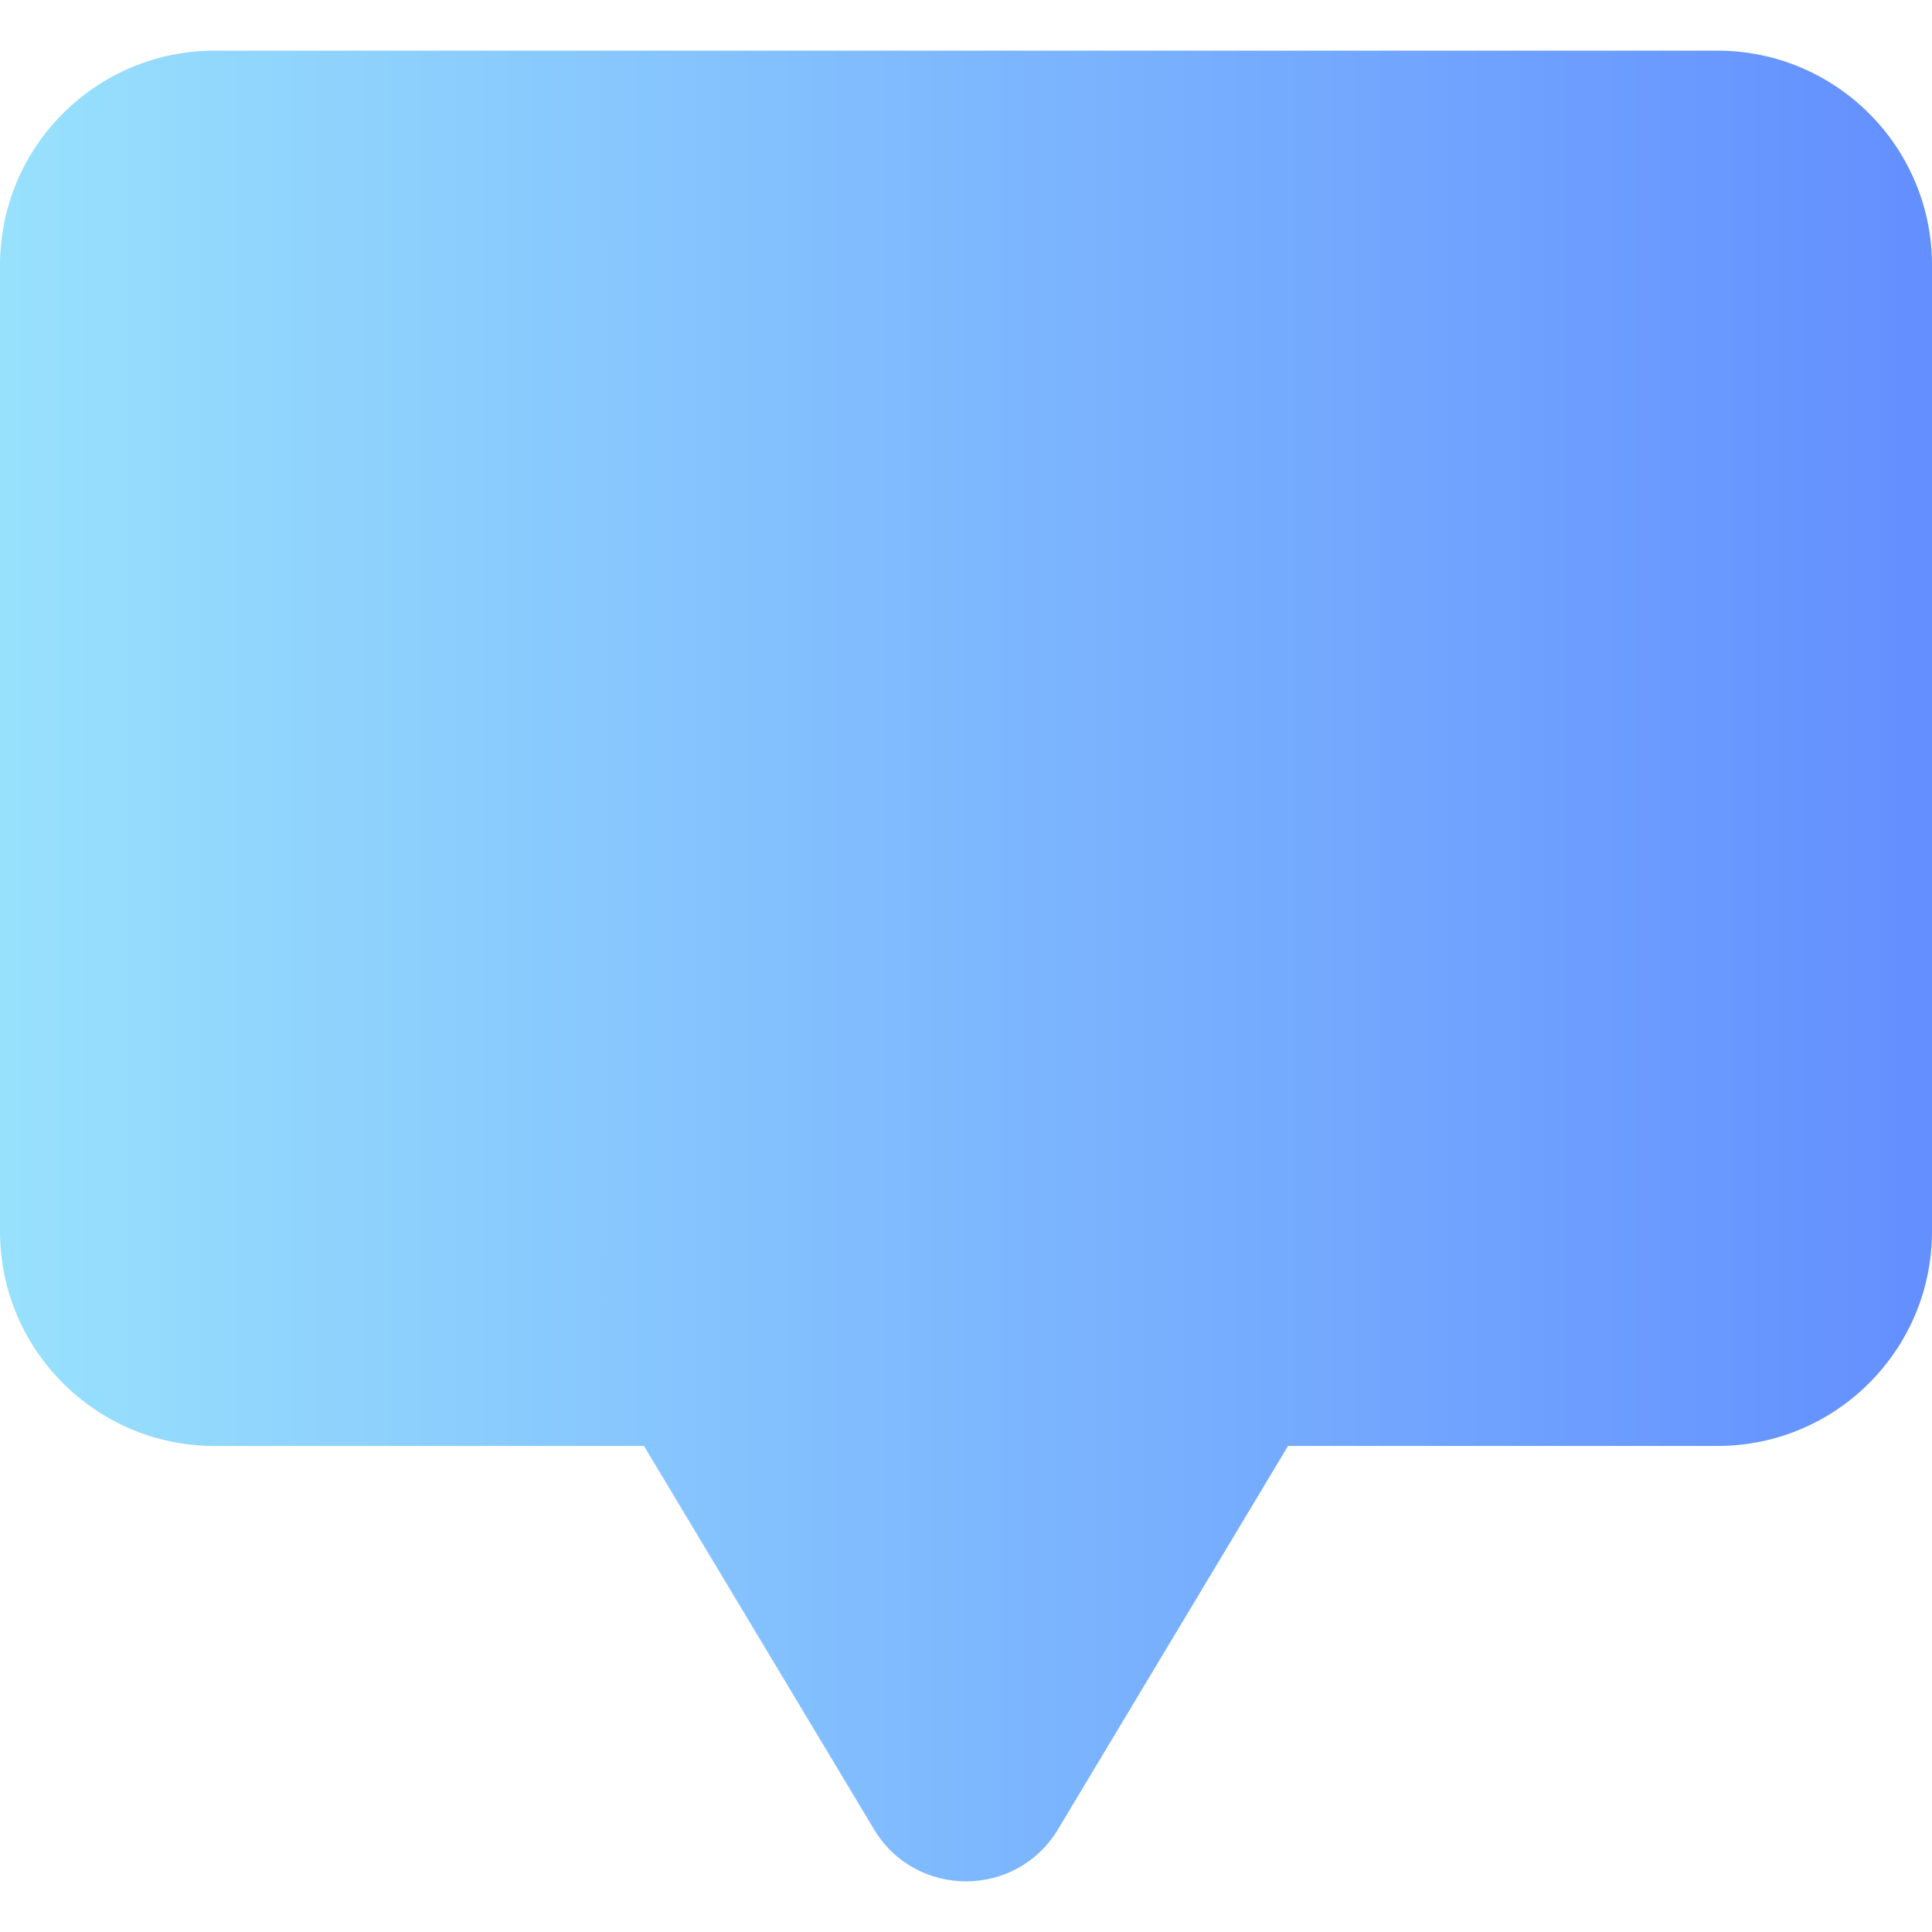
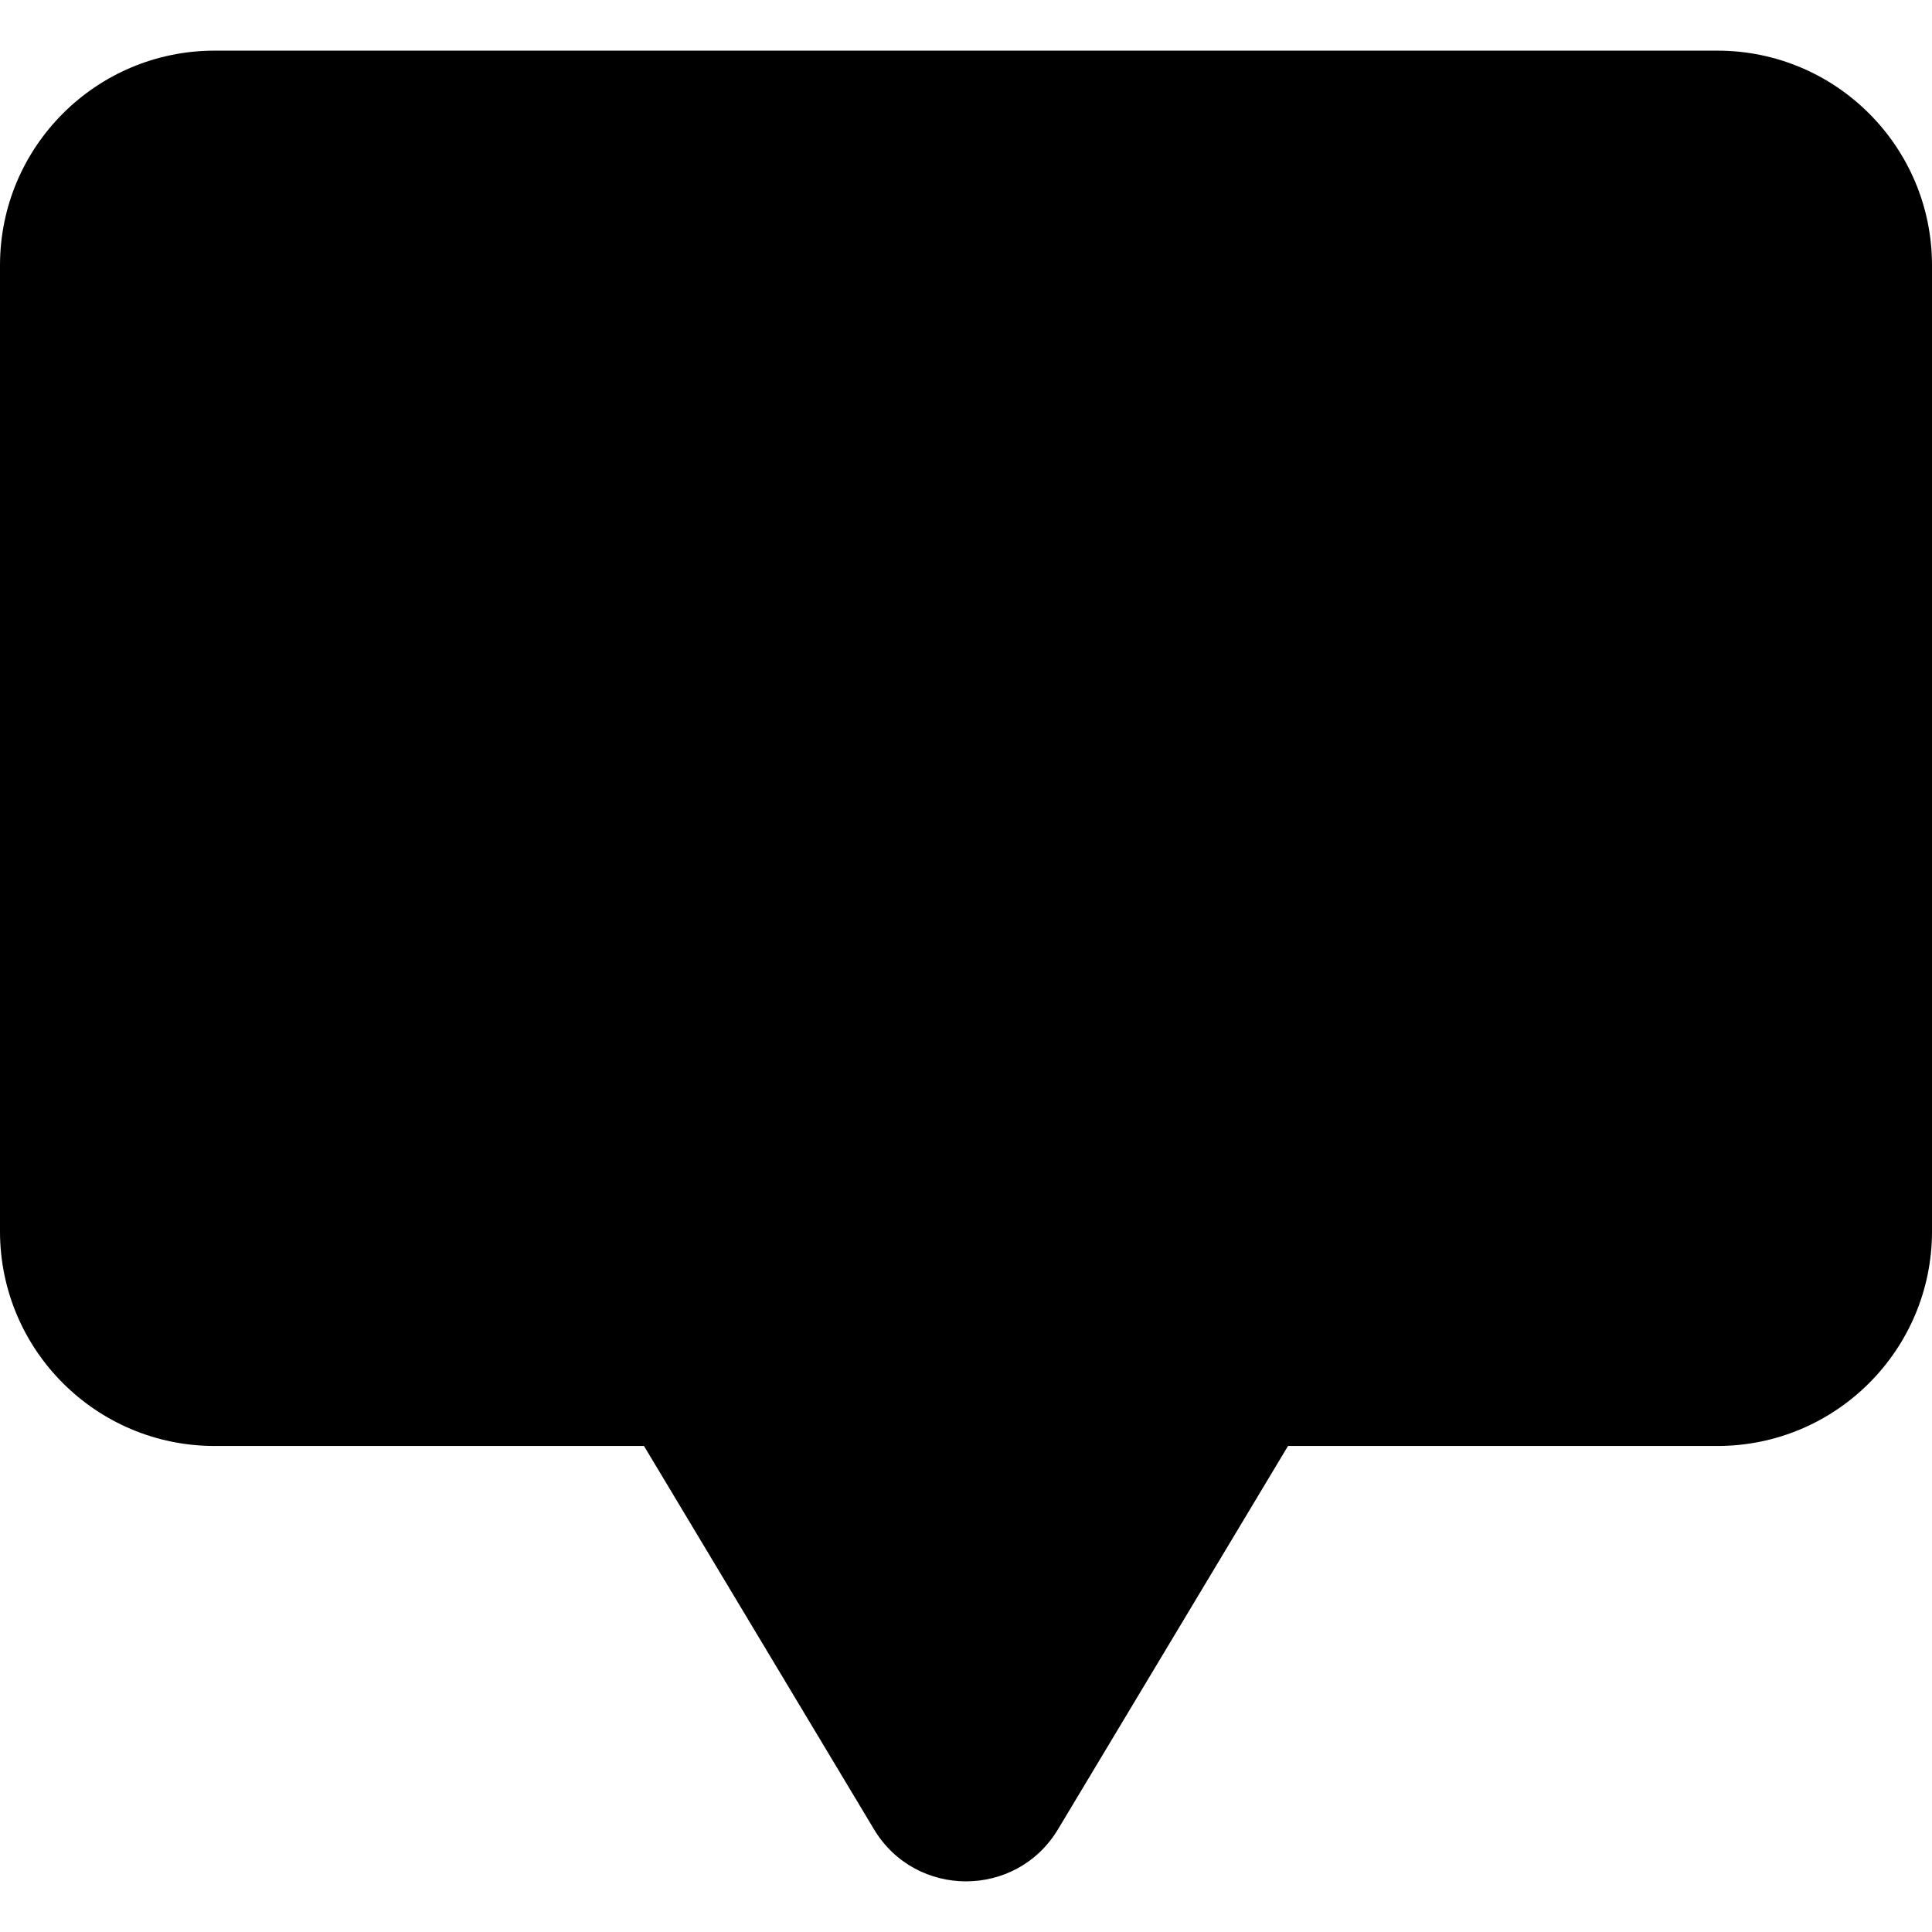
- <svg xmlns="http://www.w3.org/2000/svg" enable-background="new 0 0 512 512" viewBox="0 0 512 512" width="256" height="256">
+ <svg xmlns="http://www.w3.org/2000/svg" enableBackground="new 0 0 512 512" viewBox="0 0 512 512" width="256" height="256">
  <linearGradient id="a" x1="0" x2="512" y1="255" y2="255" gradientTransform="matrix(1 0 0 -1 0 511)" gradientUnits="userSpaceOnUse">
-     <stop offset="0" stop-color="#98e1fd" class="stopColore3e4e6 svgShape" />
-     <stop offset="1" stop-color="#638fff" class="stopColor7f8eb8 svgShape" />
+     <stop offset="0" stopColor="#98e1fd" class="stopColore3e4e6 svgShape" />
+     <stop offset="1" stopColor="#638fff" class="stopColor7f8eb8 svgShape" />
  </linearGradient>
  <path fill="url(#a)" d="M0,70.311v256c0,31.419,25.47,56.889,56.889,56.889h113.778l60.943,101.569   c11.048,18.413,37.733,18.413,48.781,0l60.943-101.569h113.778c31.419,0,56.889-25.47,56.889-56.889v-256   c0-31.419-25.47-56.889-56.889-56.889H56.889C25.47,13.422,0,38.892,0,70.311z" />
</svg>
